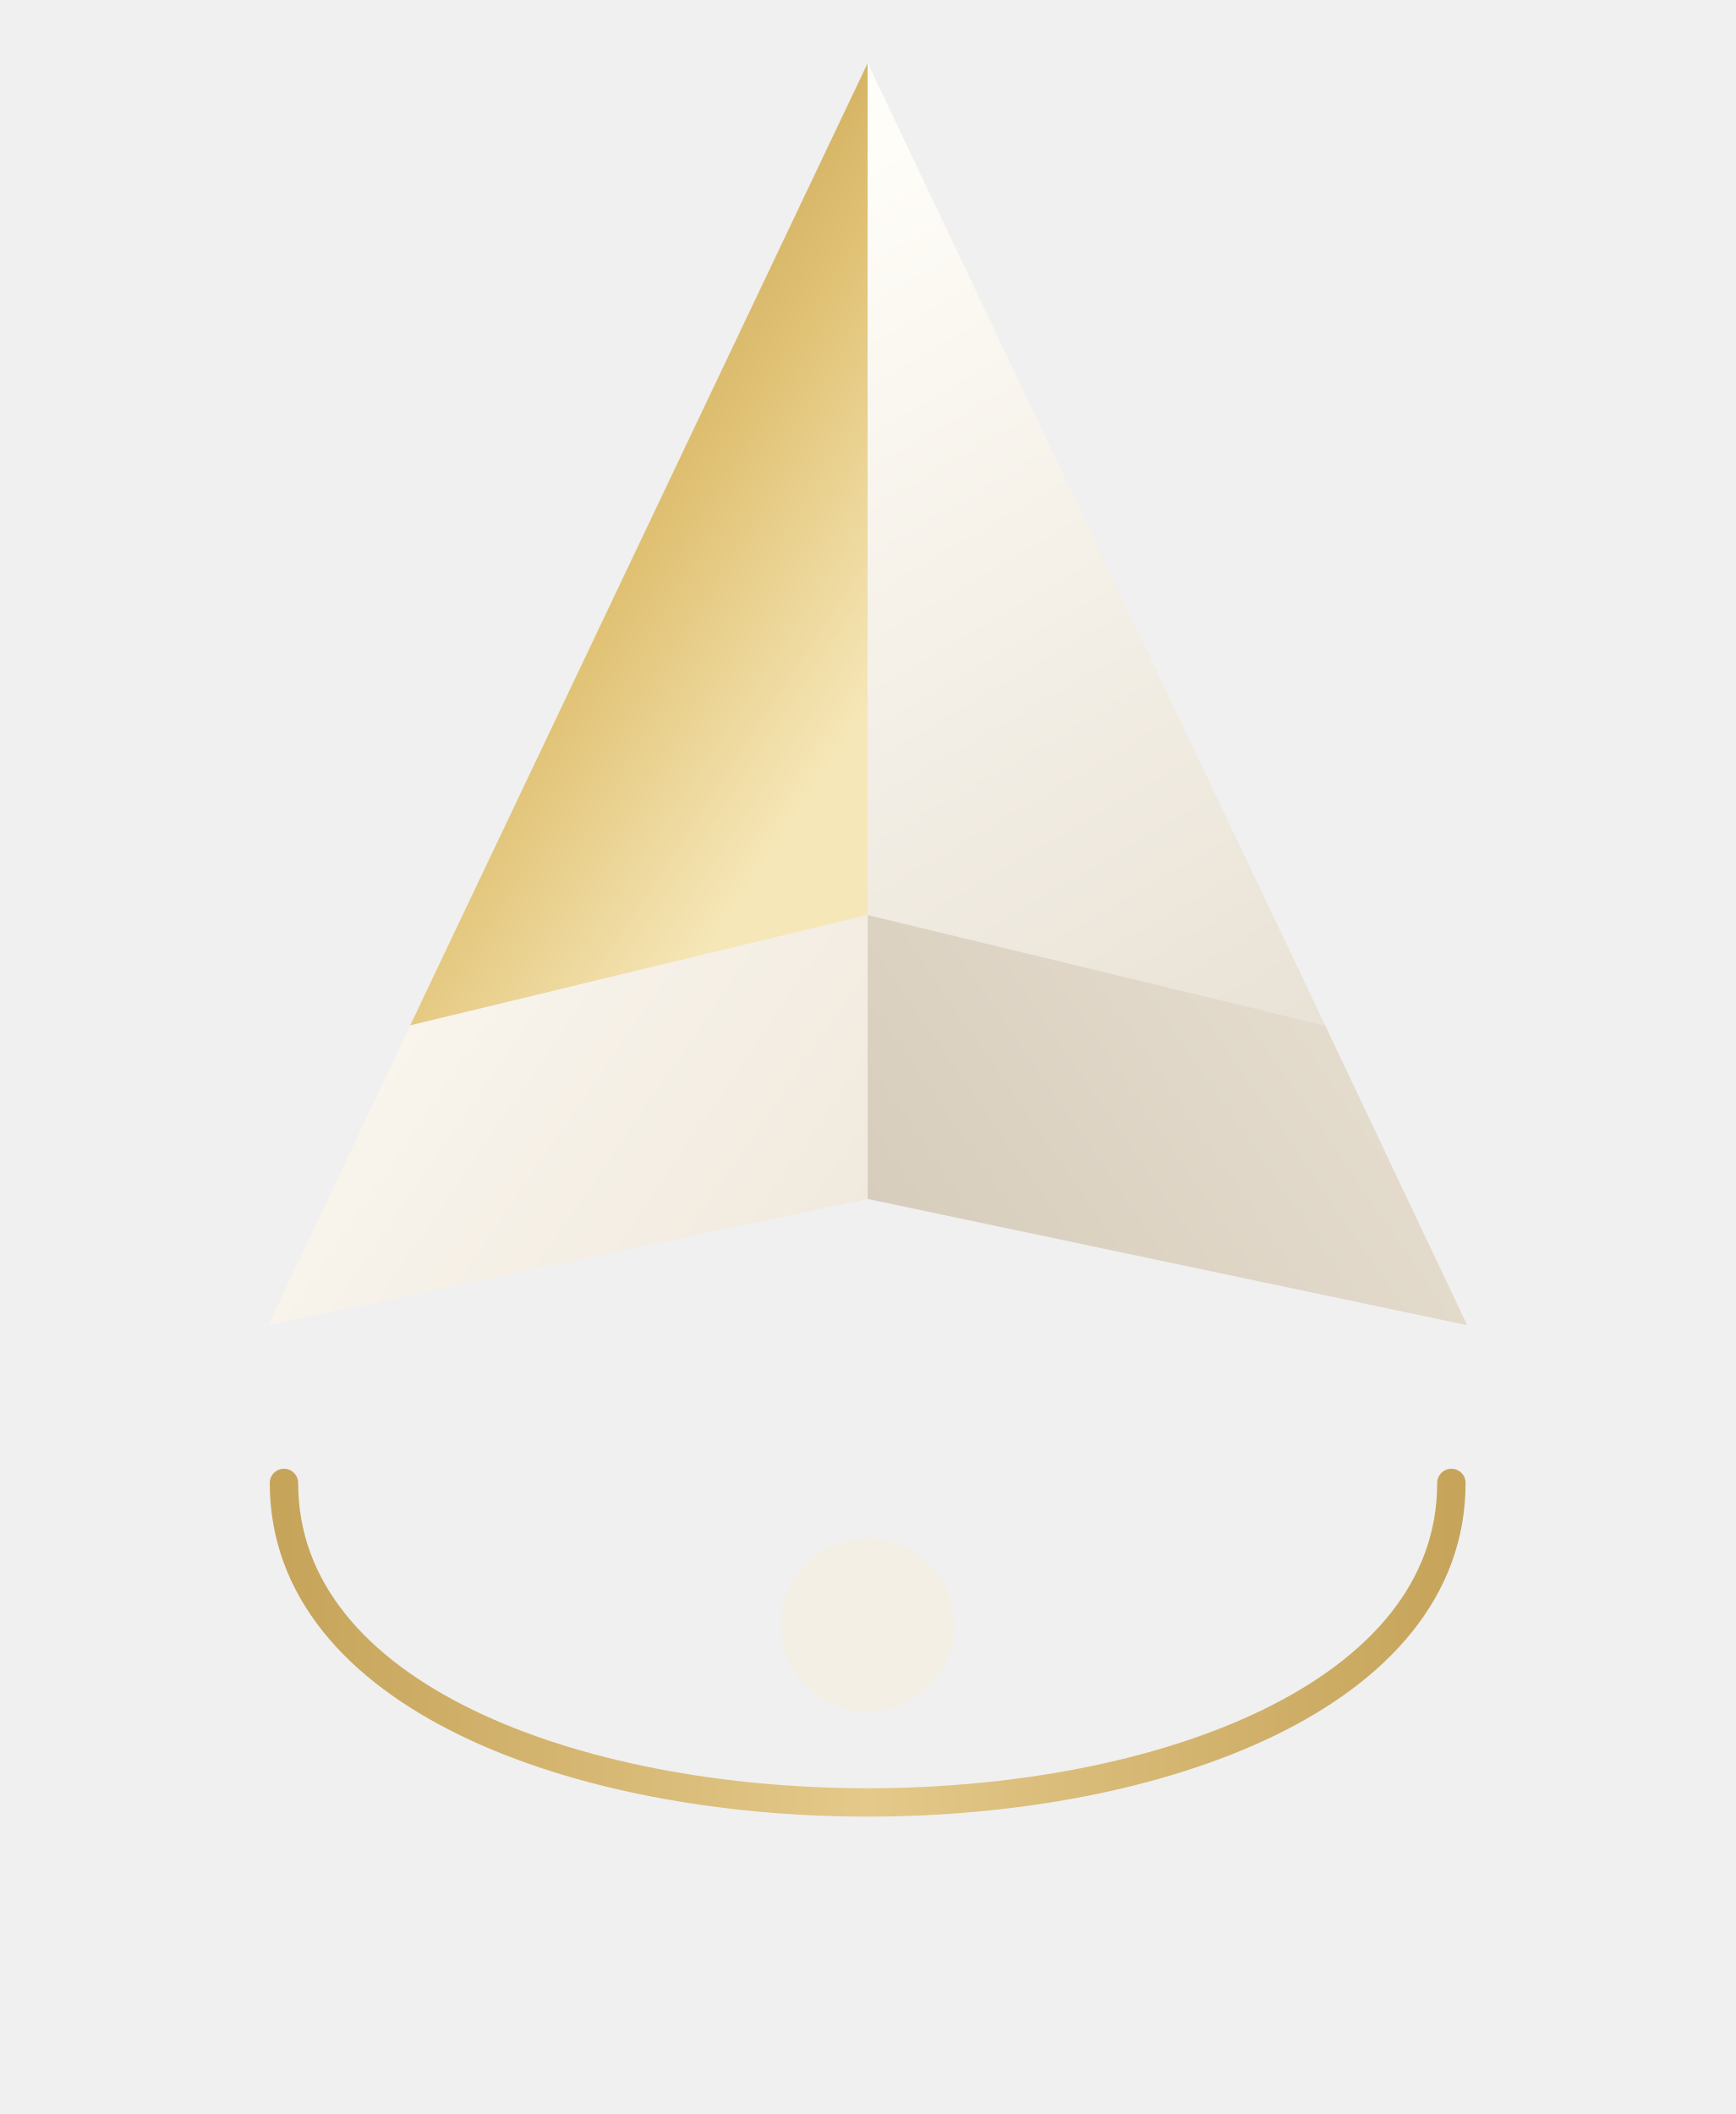
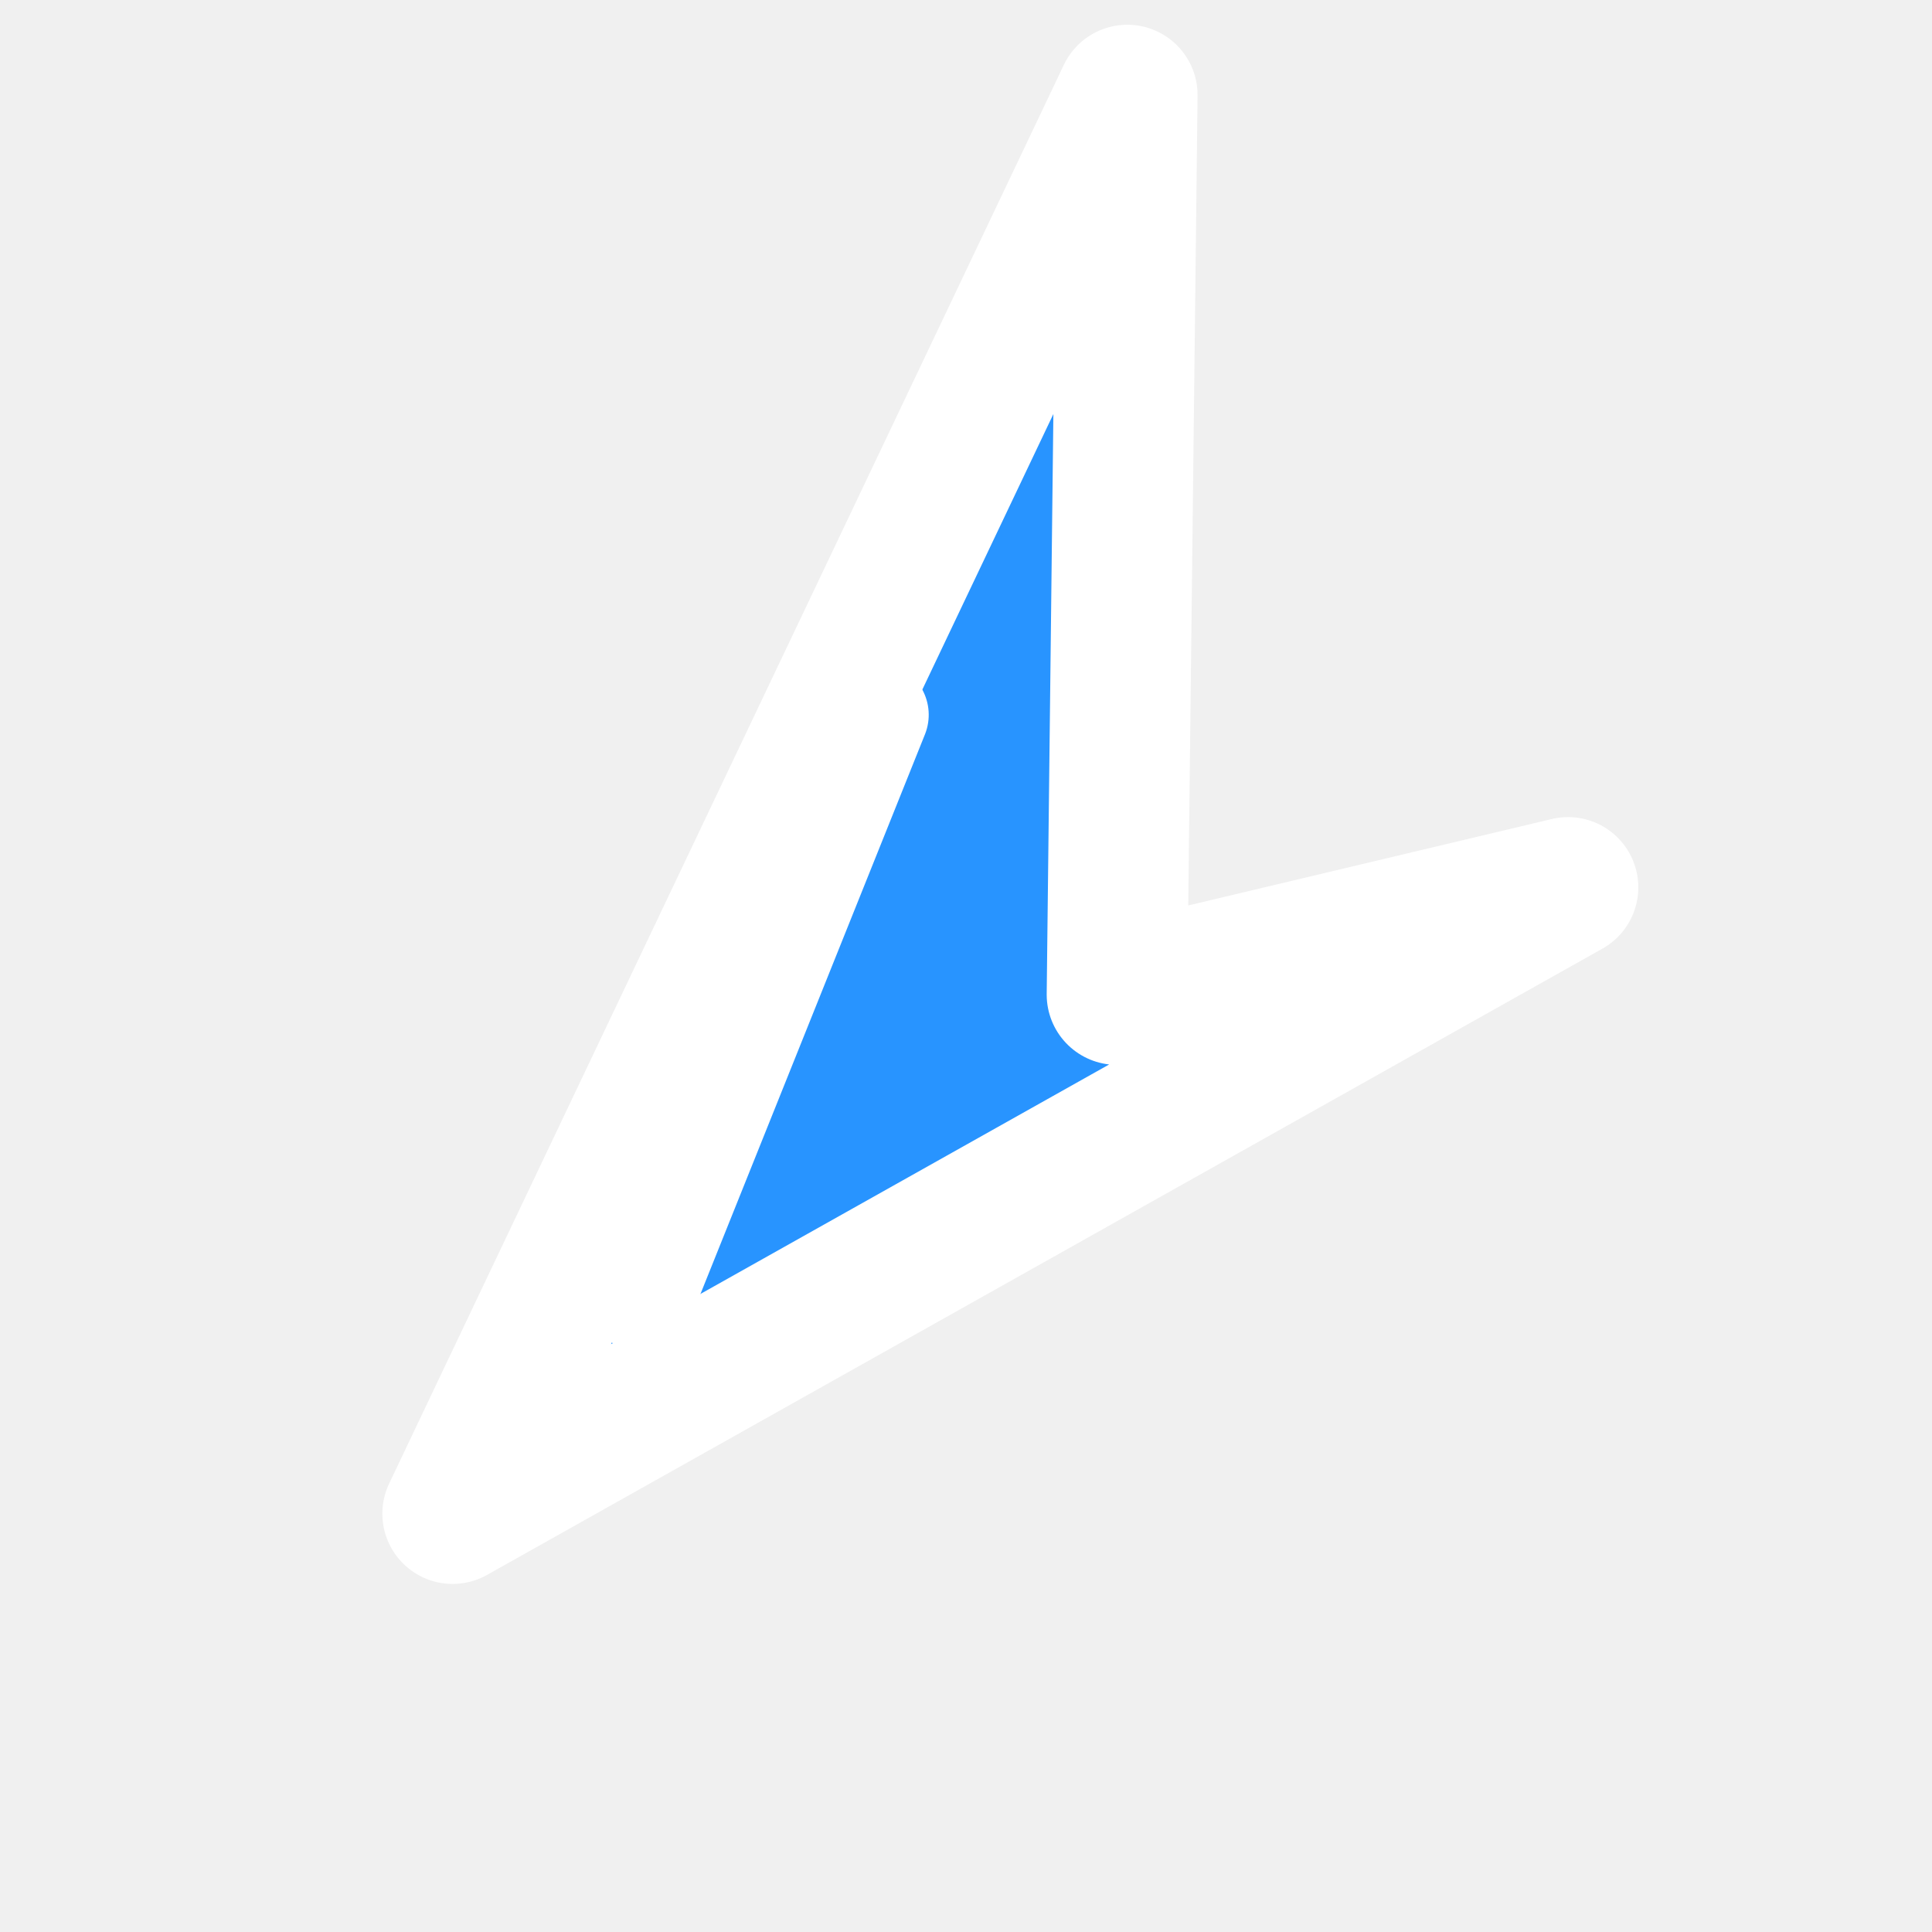
- <svg xmlns="http://www.w3.org/2000/svg" viewBox="0 0 220 268" fill="none">
-   <defs>
-     <linearGradient id="navi-gold" x1="34" y1="40" x2="110" y2="90" gradientUnits="userSpaceOnUse">
-       <stop offset="0" stop-color="#A67C2D" />
-       <stop offset="0.62" stop-color="#E0C173" />
-       <stop offset="1" stop-color="#F6E7B8" />
-     </linearGradient>
-     <linearGradient id="navi-ivory" x1="110" y1="20" x2="186" y2="150" gradientUnits="userSpaceOnUse">
-       <stop offset="0" stop-color="#FFFDF8" />
-       <stop offset="1" stop-color="#E4DCCE" />
-     </linearGradient>
-     <linearGradient id="navi-fold-left" x1="40" y1="120" x2="110" y2="168" gradientUnits="userSpaceOnUse">
-       <stop offset="0" stop-color="#FBF7F0" />
-       <stop offset="1" stop-color="#EFE8DC" />
-     </linearGradient>
-     <linearGradient id="navi-fold-right" x1="180" y1="120" x2="110" y2="168" gradientUnits="userSpaceOnUse">
-       <stop offset="0" stop-color="#E7DFD1" />
-       <stop offset="1" stop-color="#D5CBBA" />
-     </linearGradient>
-     <linearGradient id="navi-arc" x1="36" y1="210" x2="184" y2="210" gradientUnits="userSpaceOnUse">
-       <stop offset="0" stop-color="#C6A45A" />
-       <stop offset="0.5" stop-color="#E4C98A" />
-       <stop offset="1" stop-color="#C6A45A" />
-     </linearGradient>
-   </defs>
-   <polygon points="110,8 52,130 110,116" fill="url(#navi-gold)" />
-   <polygon points="110,8 168,130 110,116" fill="url(#navi-ivory)" />
-   <polygon points="52,130 34,168 110,152 110,116" fill="url(#navi-fold-left)" />
-   <polygon points="168,130 186,168 110,152 110,116" fill="url(#navi-fold-right)" />
-   <circle cx="110" cy="206" r="11" fill="#F4EFE4" />
-   <path d="M36 188 C36 242 184 242 184 188" stroke="url(#navi-arc)" stroke-width="3.6" stroke-linecap="round" />
+ <svg xmlns="http://www.w3.org/2000/svg" viewBox="0 0 220 220" fill="none">
+   <g transform="translate(110 114) rotate(-38)">
+     <path d="M-82 10 L78 -70 L14 10 L62 32 Z" fill="#2894FF" stroke="#FFFFFF" stroke-width="16" stroke-linejoin="round" stroke-linecap="round" />
+     <path d="M-50 4 L12 -32" stroke="#FFFFFF" stroke-width="12" stroke-linecap="round" />
+   </g>
</svg>
